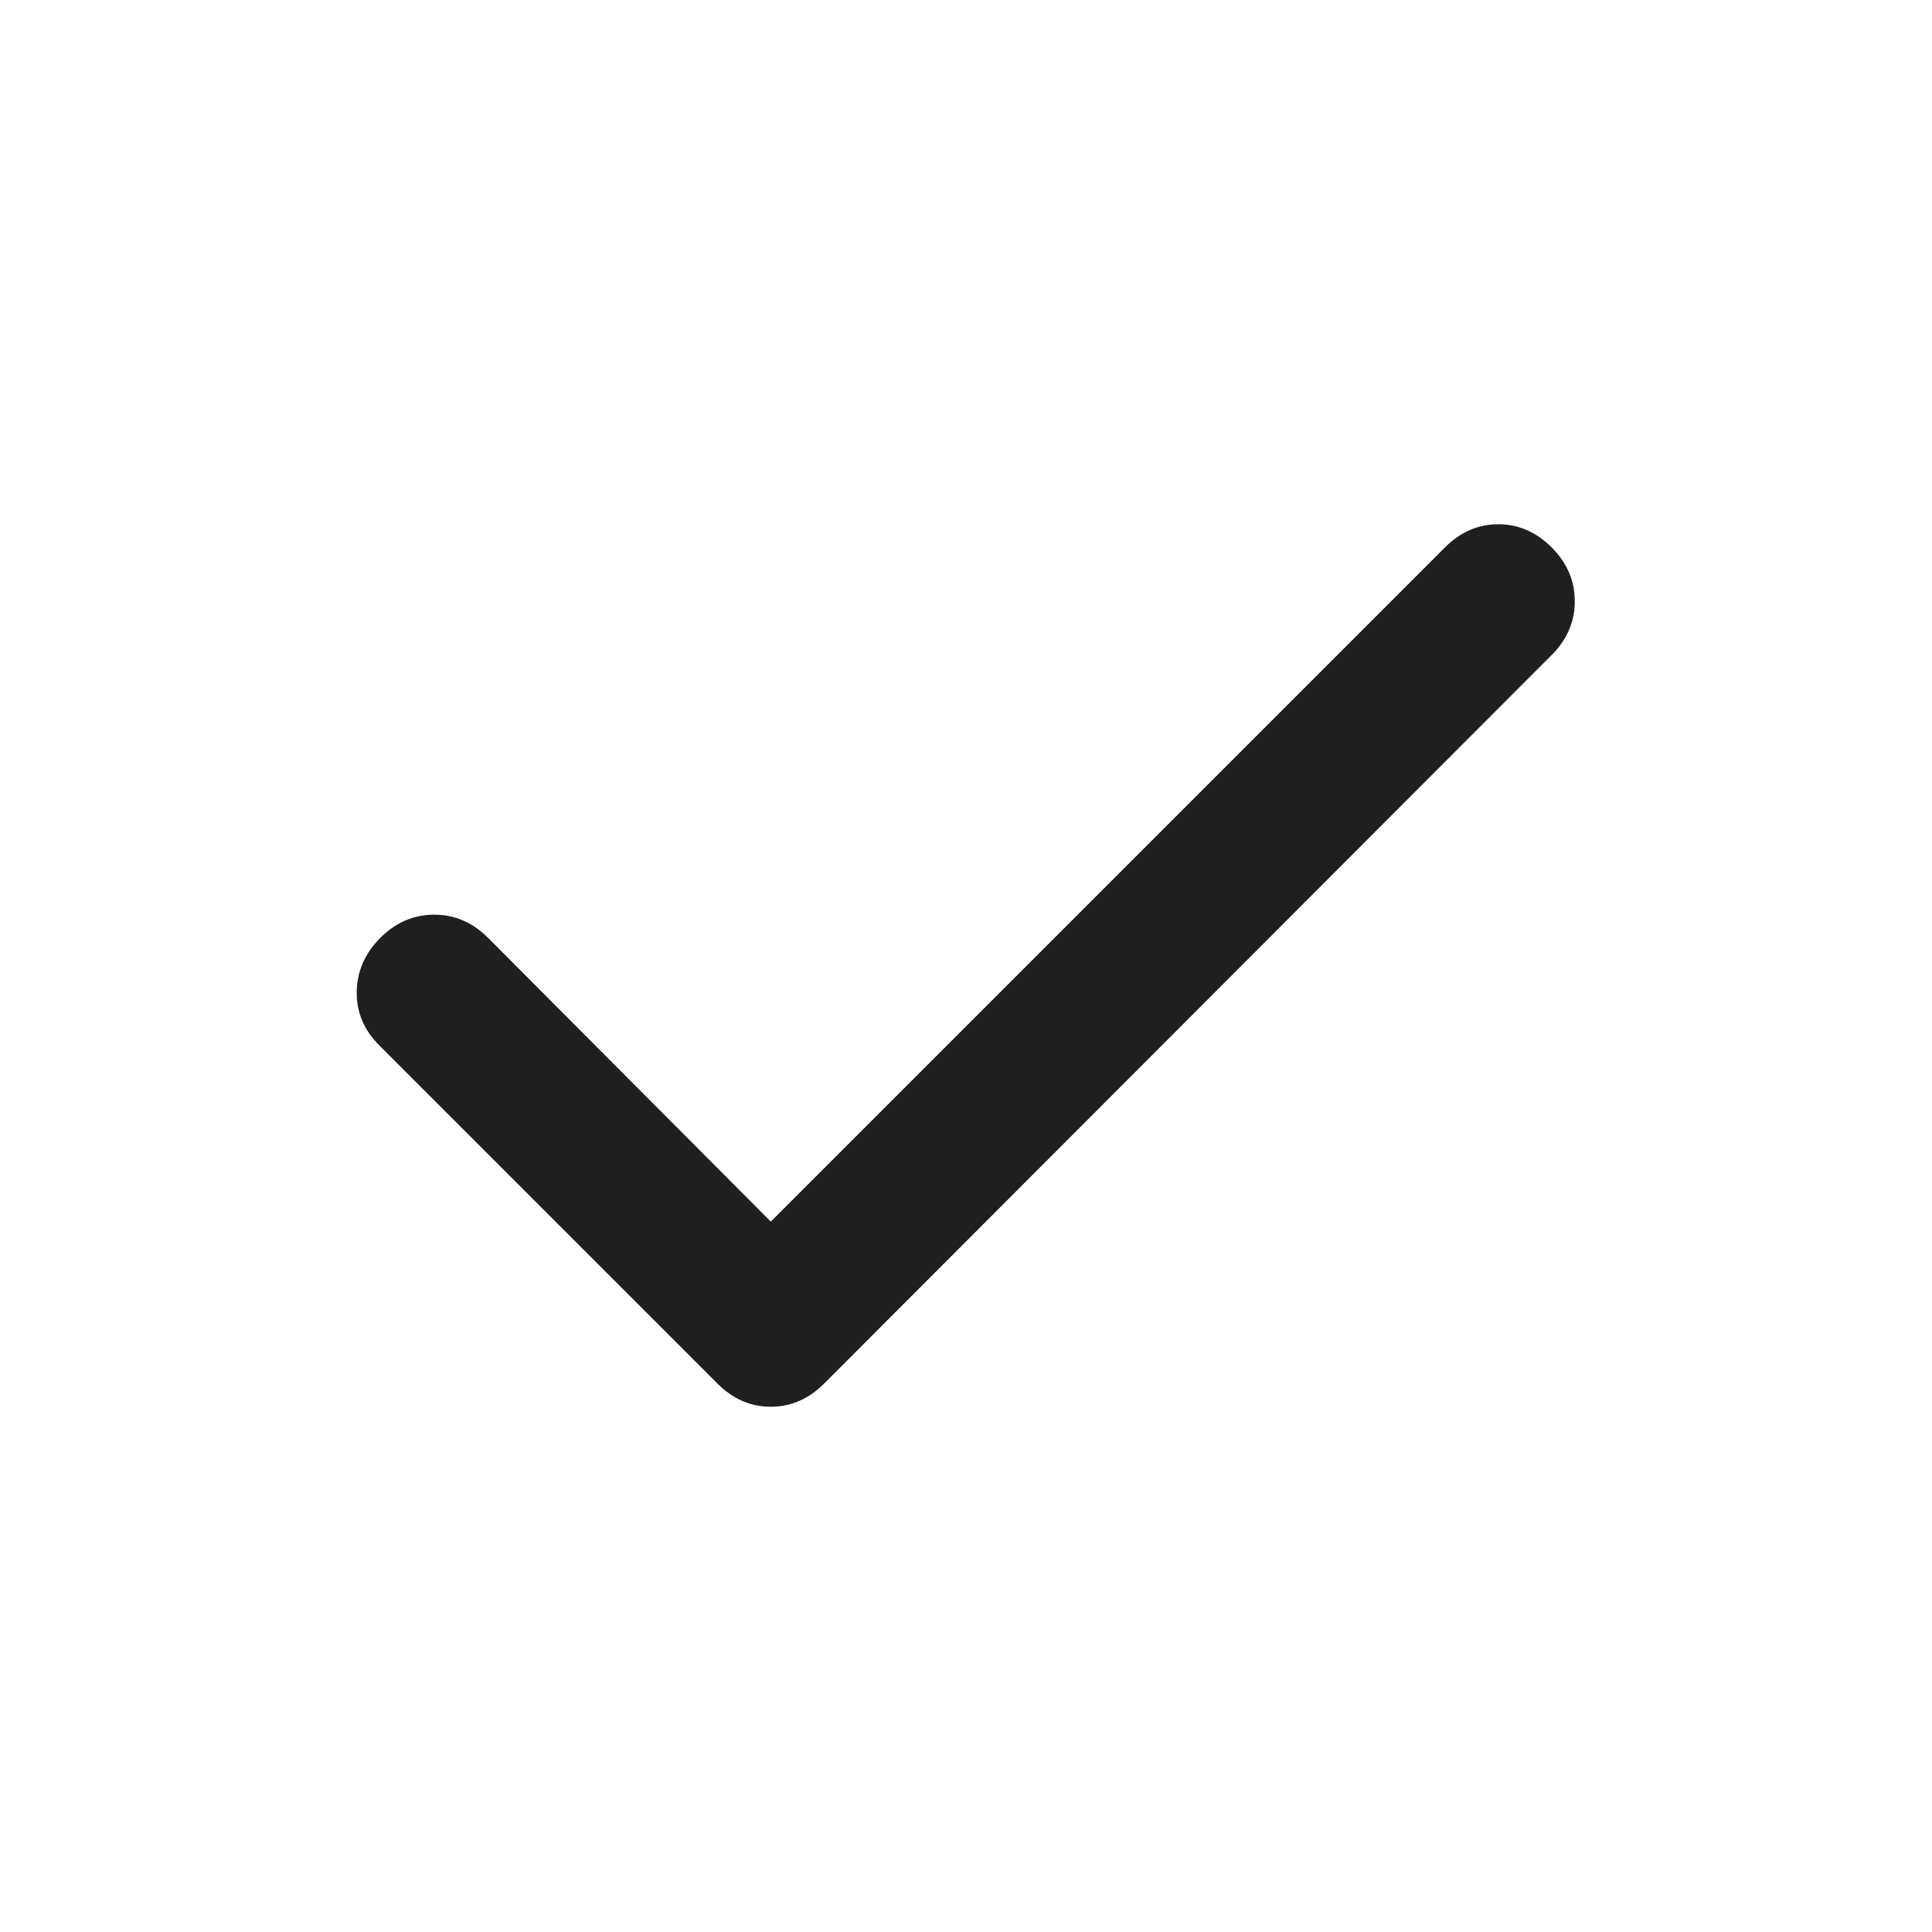
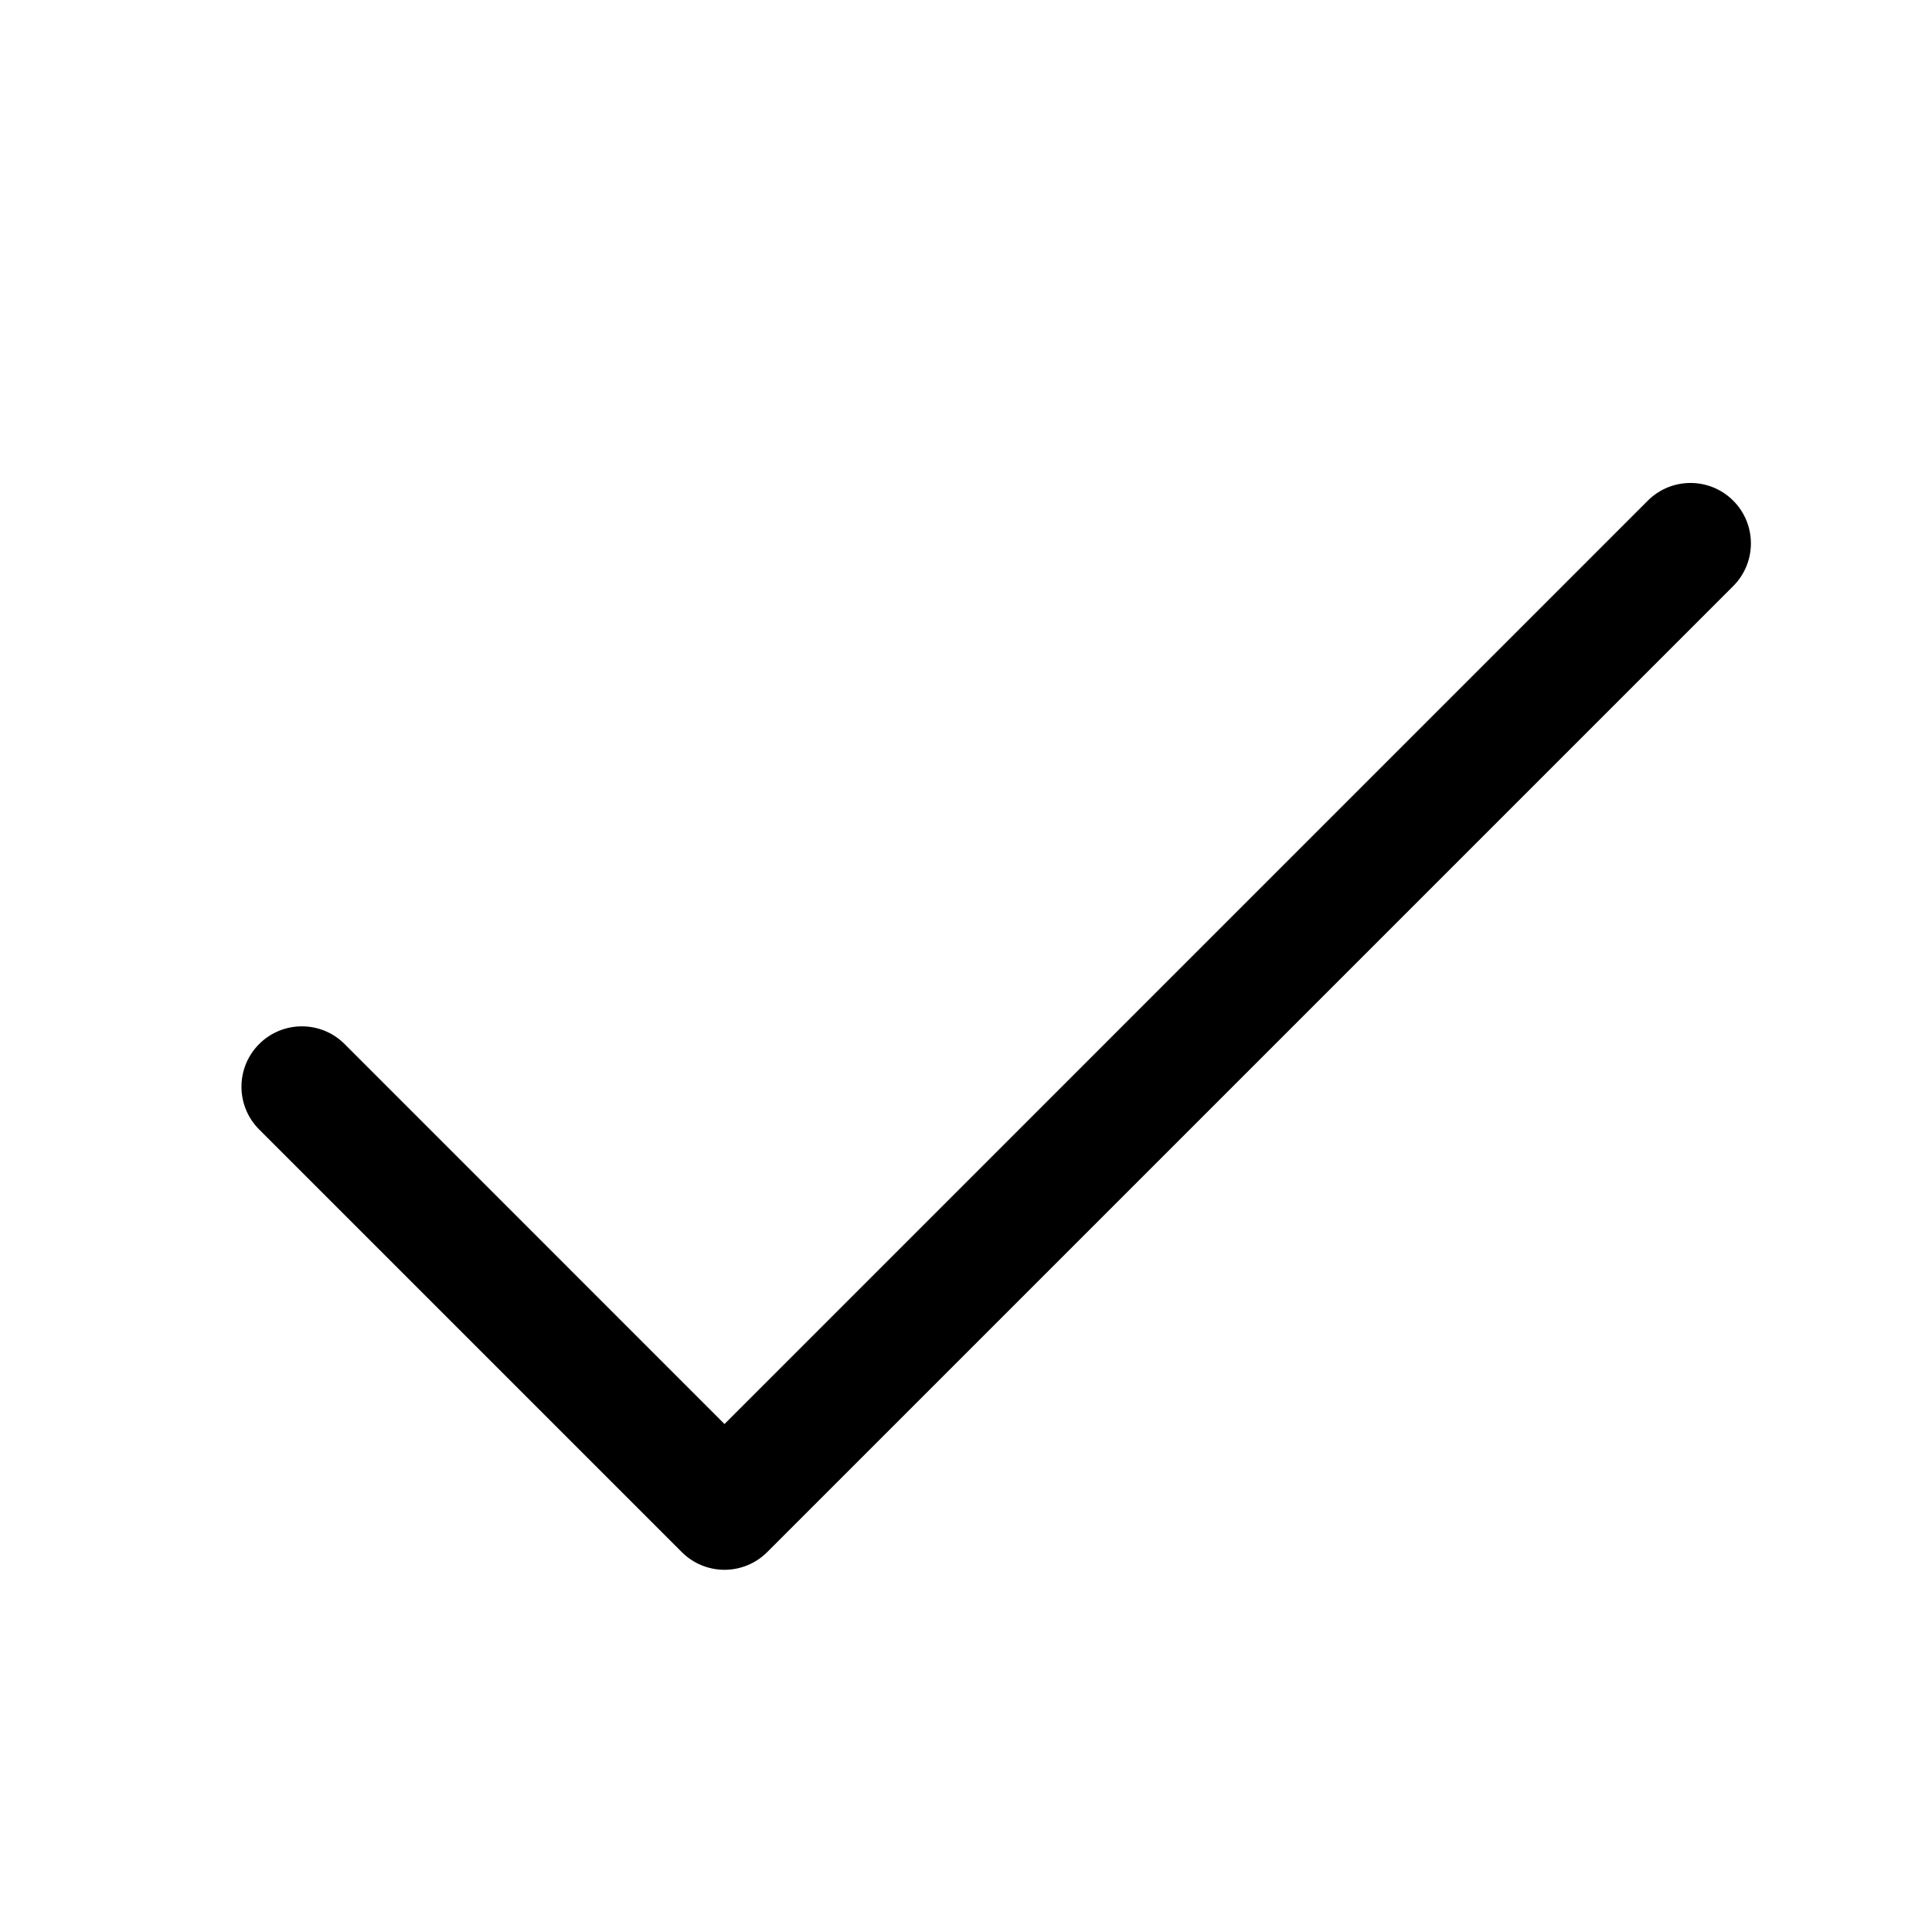
- <svg xmlns="http://www.w3.org/2000/svg" height="24px" viewBox="0 -960 960 960" width="24px" fill="#1f1f1f">
-   <path d="m383-353 335-335q11.5-11.5 26.5-11.5T771-688q11.5 11.5 11.5 26.75T771-634.5l-361.5 362Q398-261 383-261t-26.5-11.5l-168-168Q177-452 177.25-467.25T189-494q11.5-11.5 26.75-11.5T242.5-494L383-353Z" />
+ <svg xmlns="http://www.w3.org/2000/svg" width="32" height="32" fill="#000000" viewBox="0 0 256 256">
+   <path d="M229.66,77.66l-128,128a8,8,0,0,1-11.32,0l-56-56a8,8,0,0,1,11.32-11.32L96,188.69,218.34,66.34a8,8,0,0,1,11.32,11.32Z" />
</svg>
